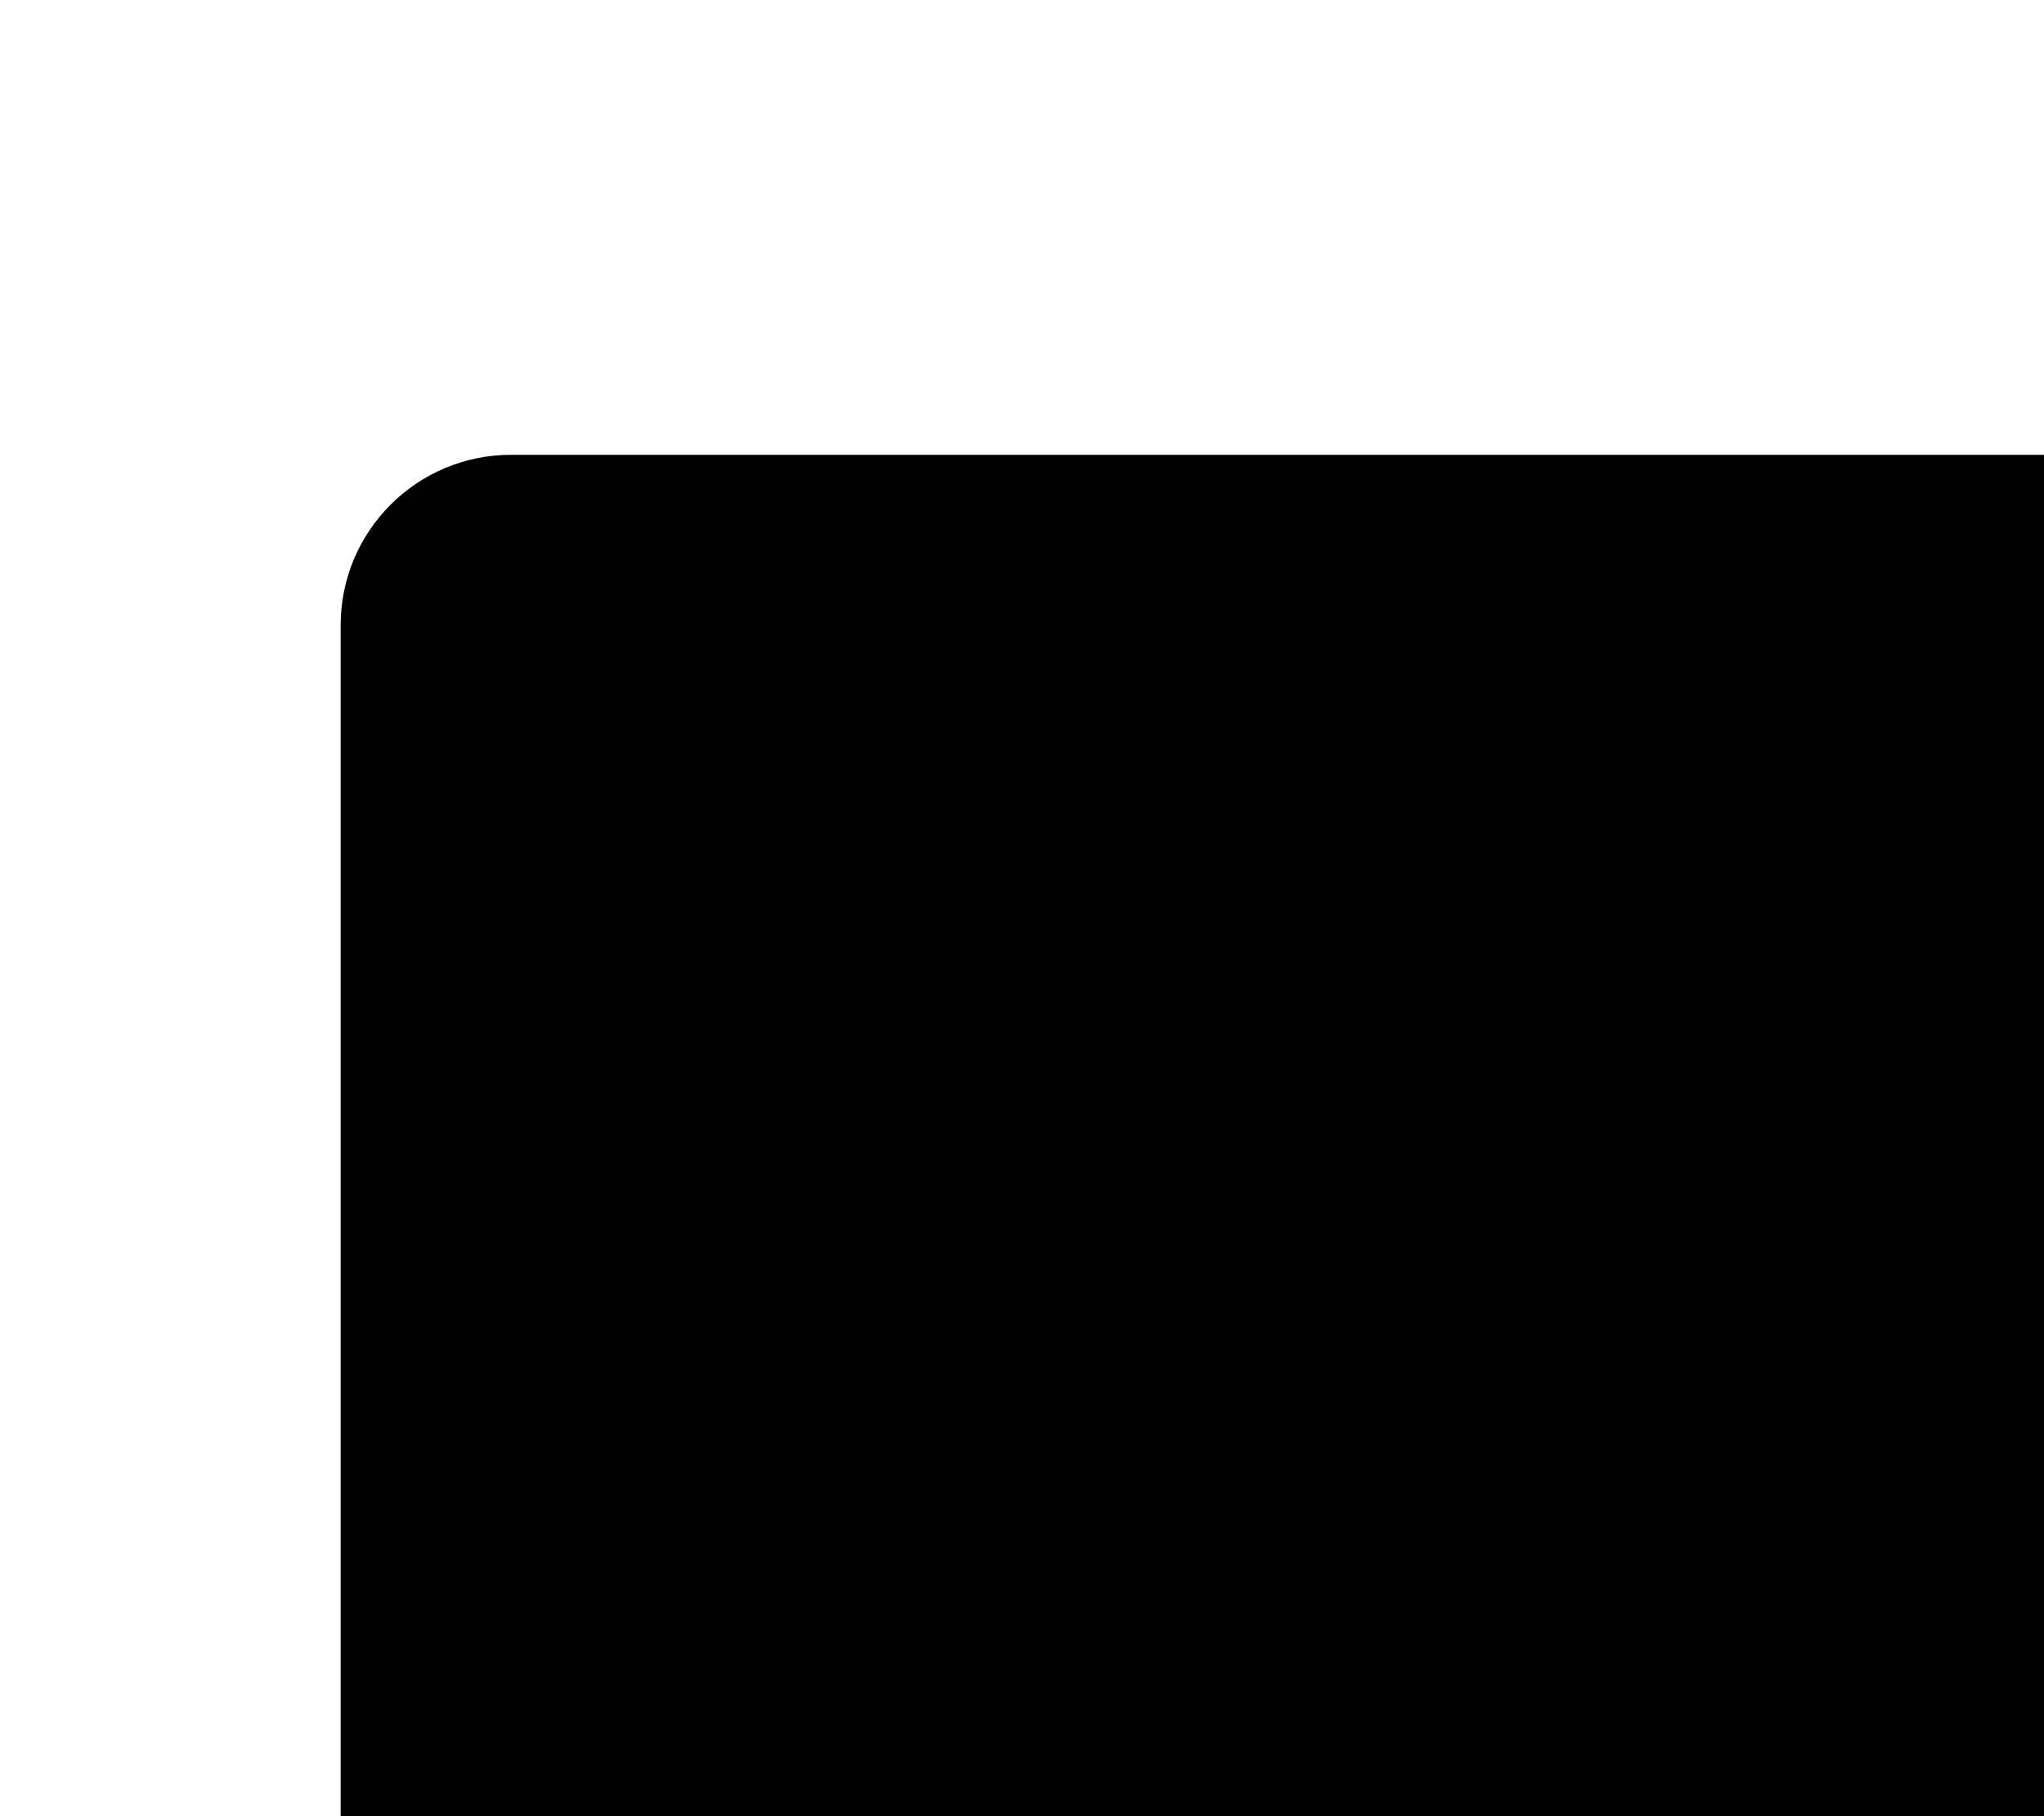
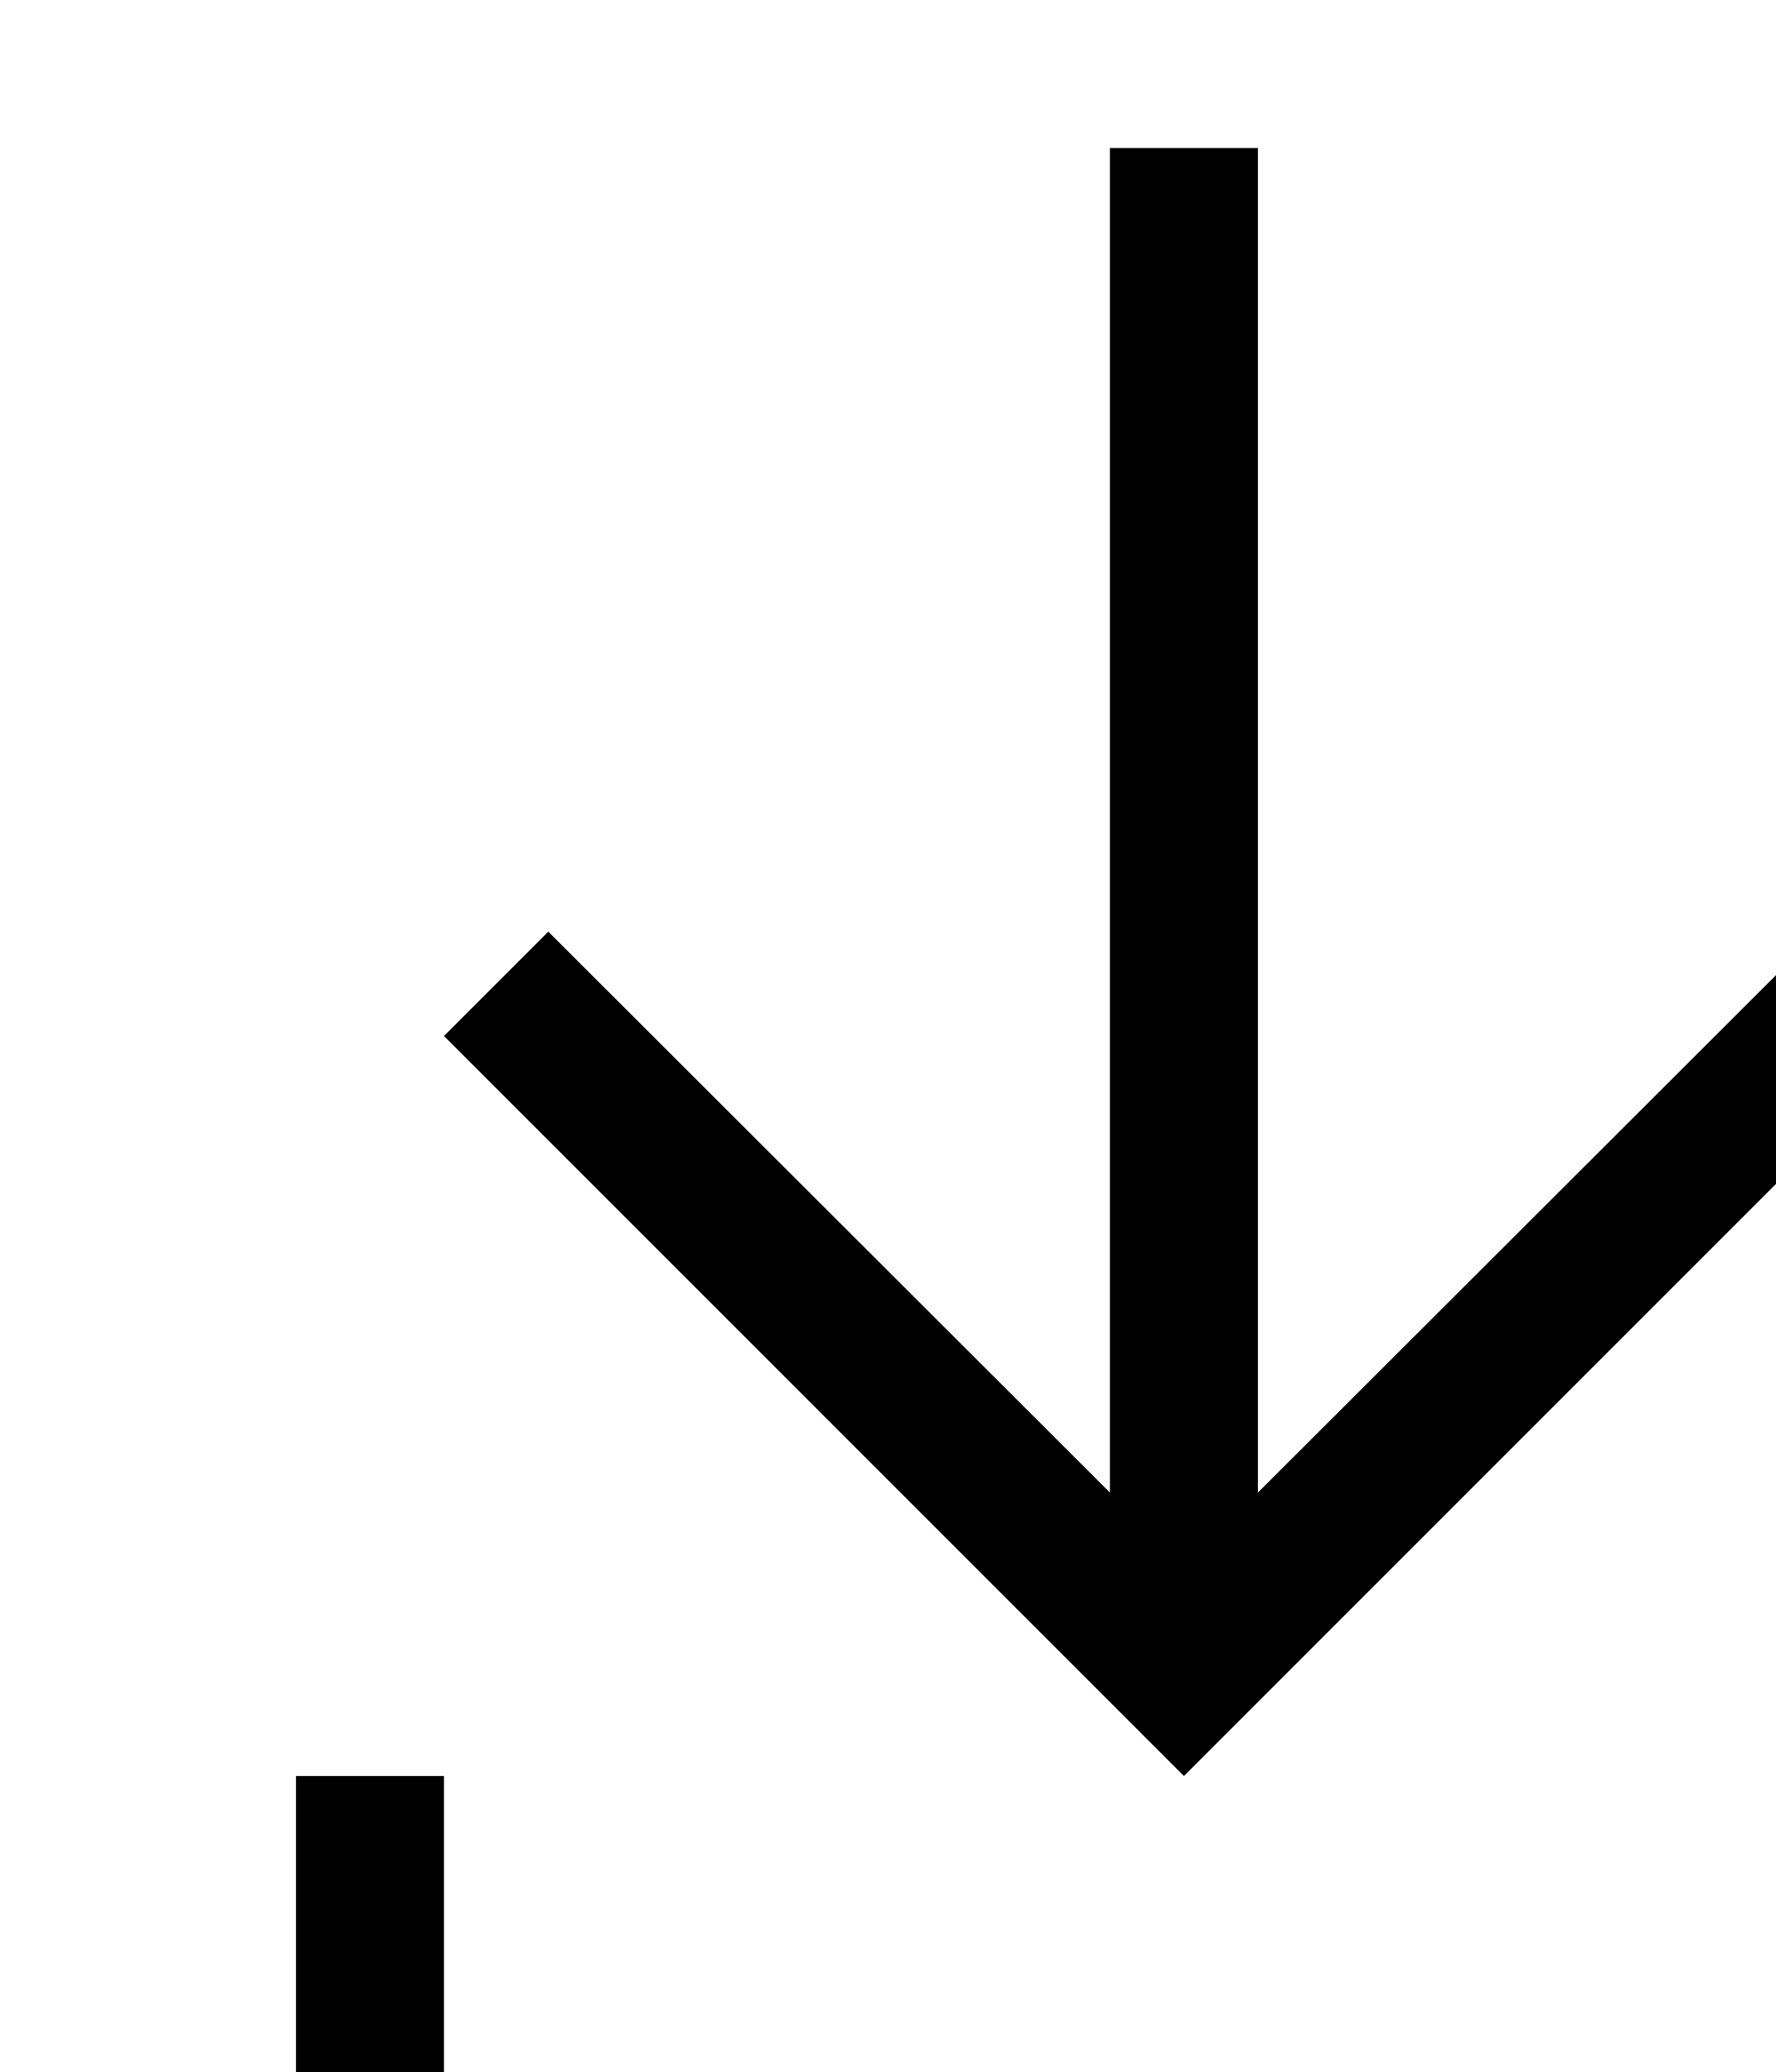
<svg xmlns="http://www.w3.org/2000/svg">
-   <path d="M10 13.33H3a1 1 0 01-1-1V3.67a1 1 0 011-1h10a1 1 0 011 1v5.66" />
-   <path d="M8.67 10.67a2.67 2.67 0 100-5.34 2.67 2.67 0 000 5.34zM14 13.33L10.67 10" />
+   <path d="M13 12V14H3V12H2V14C2 14.265 2.105 14.52 2.293 14.707C2.48 14.895 2.735 15 3 15H13C13.265 15 13.52 14.895 13.707 14.707C13.895 14.52 14 14.265 14 14V12H13Z" />
+   <path d="M13 7L12.295 6.295L8.5 10.085V1H7.5V10.085L3.705 6.295L3 7L8 12L13 7Z" />
</svg>
